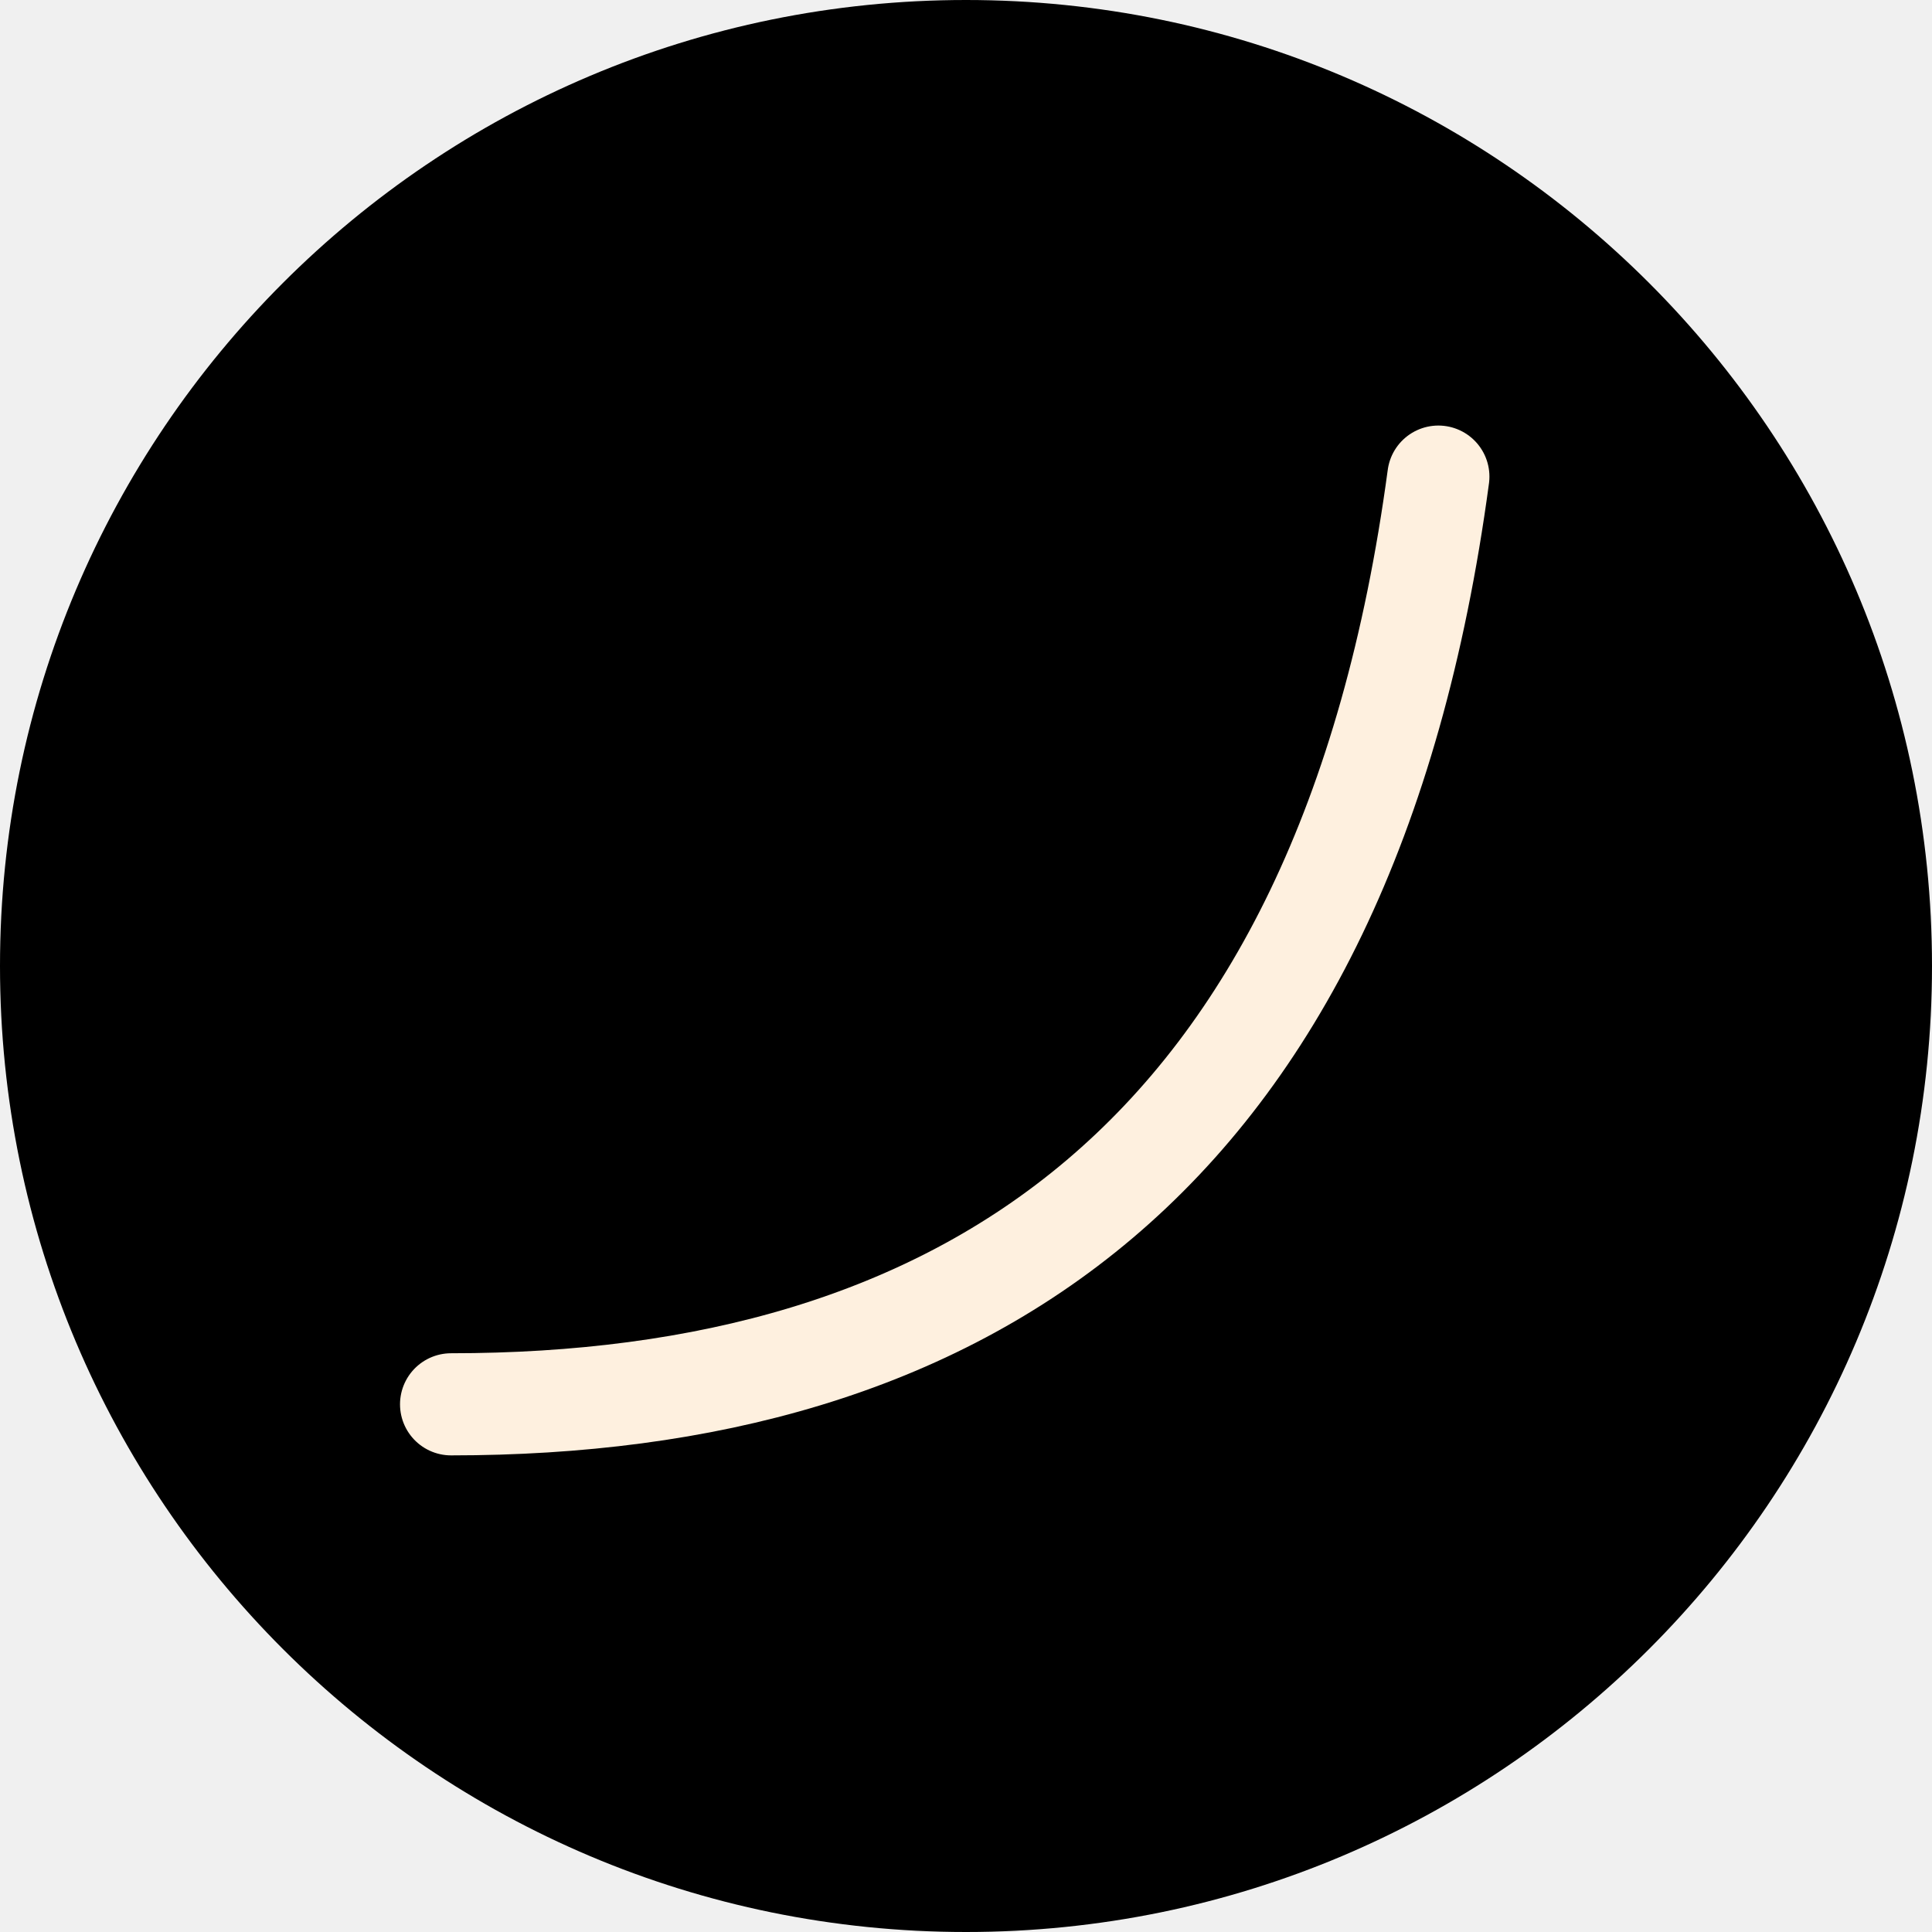
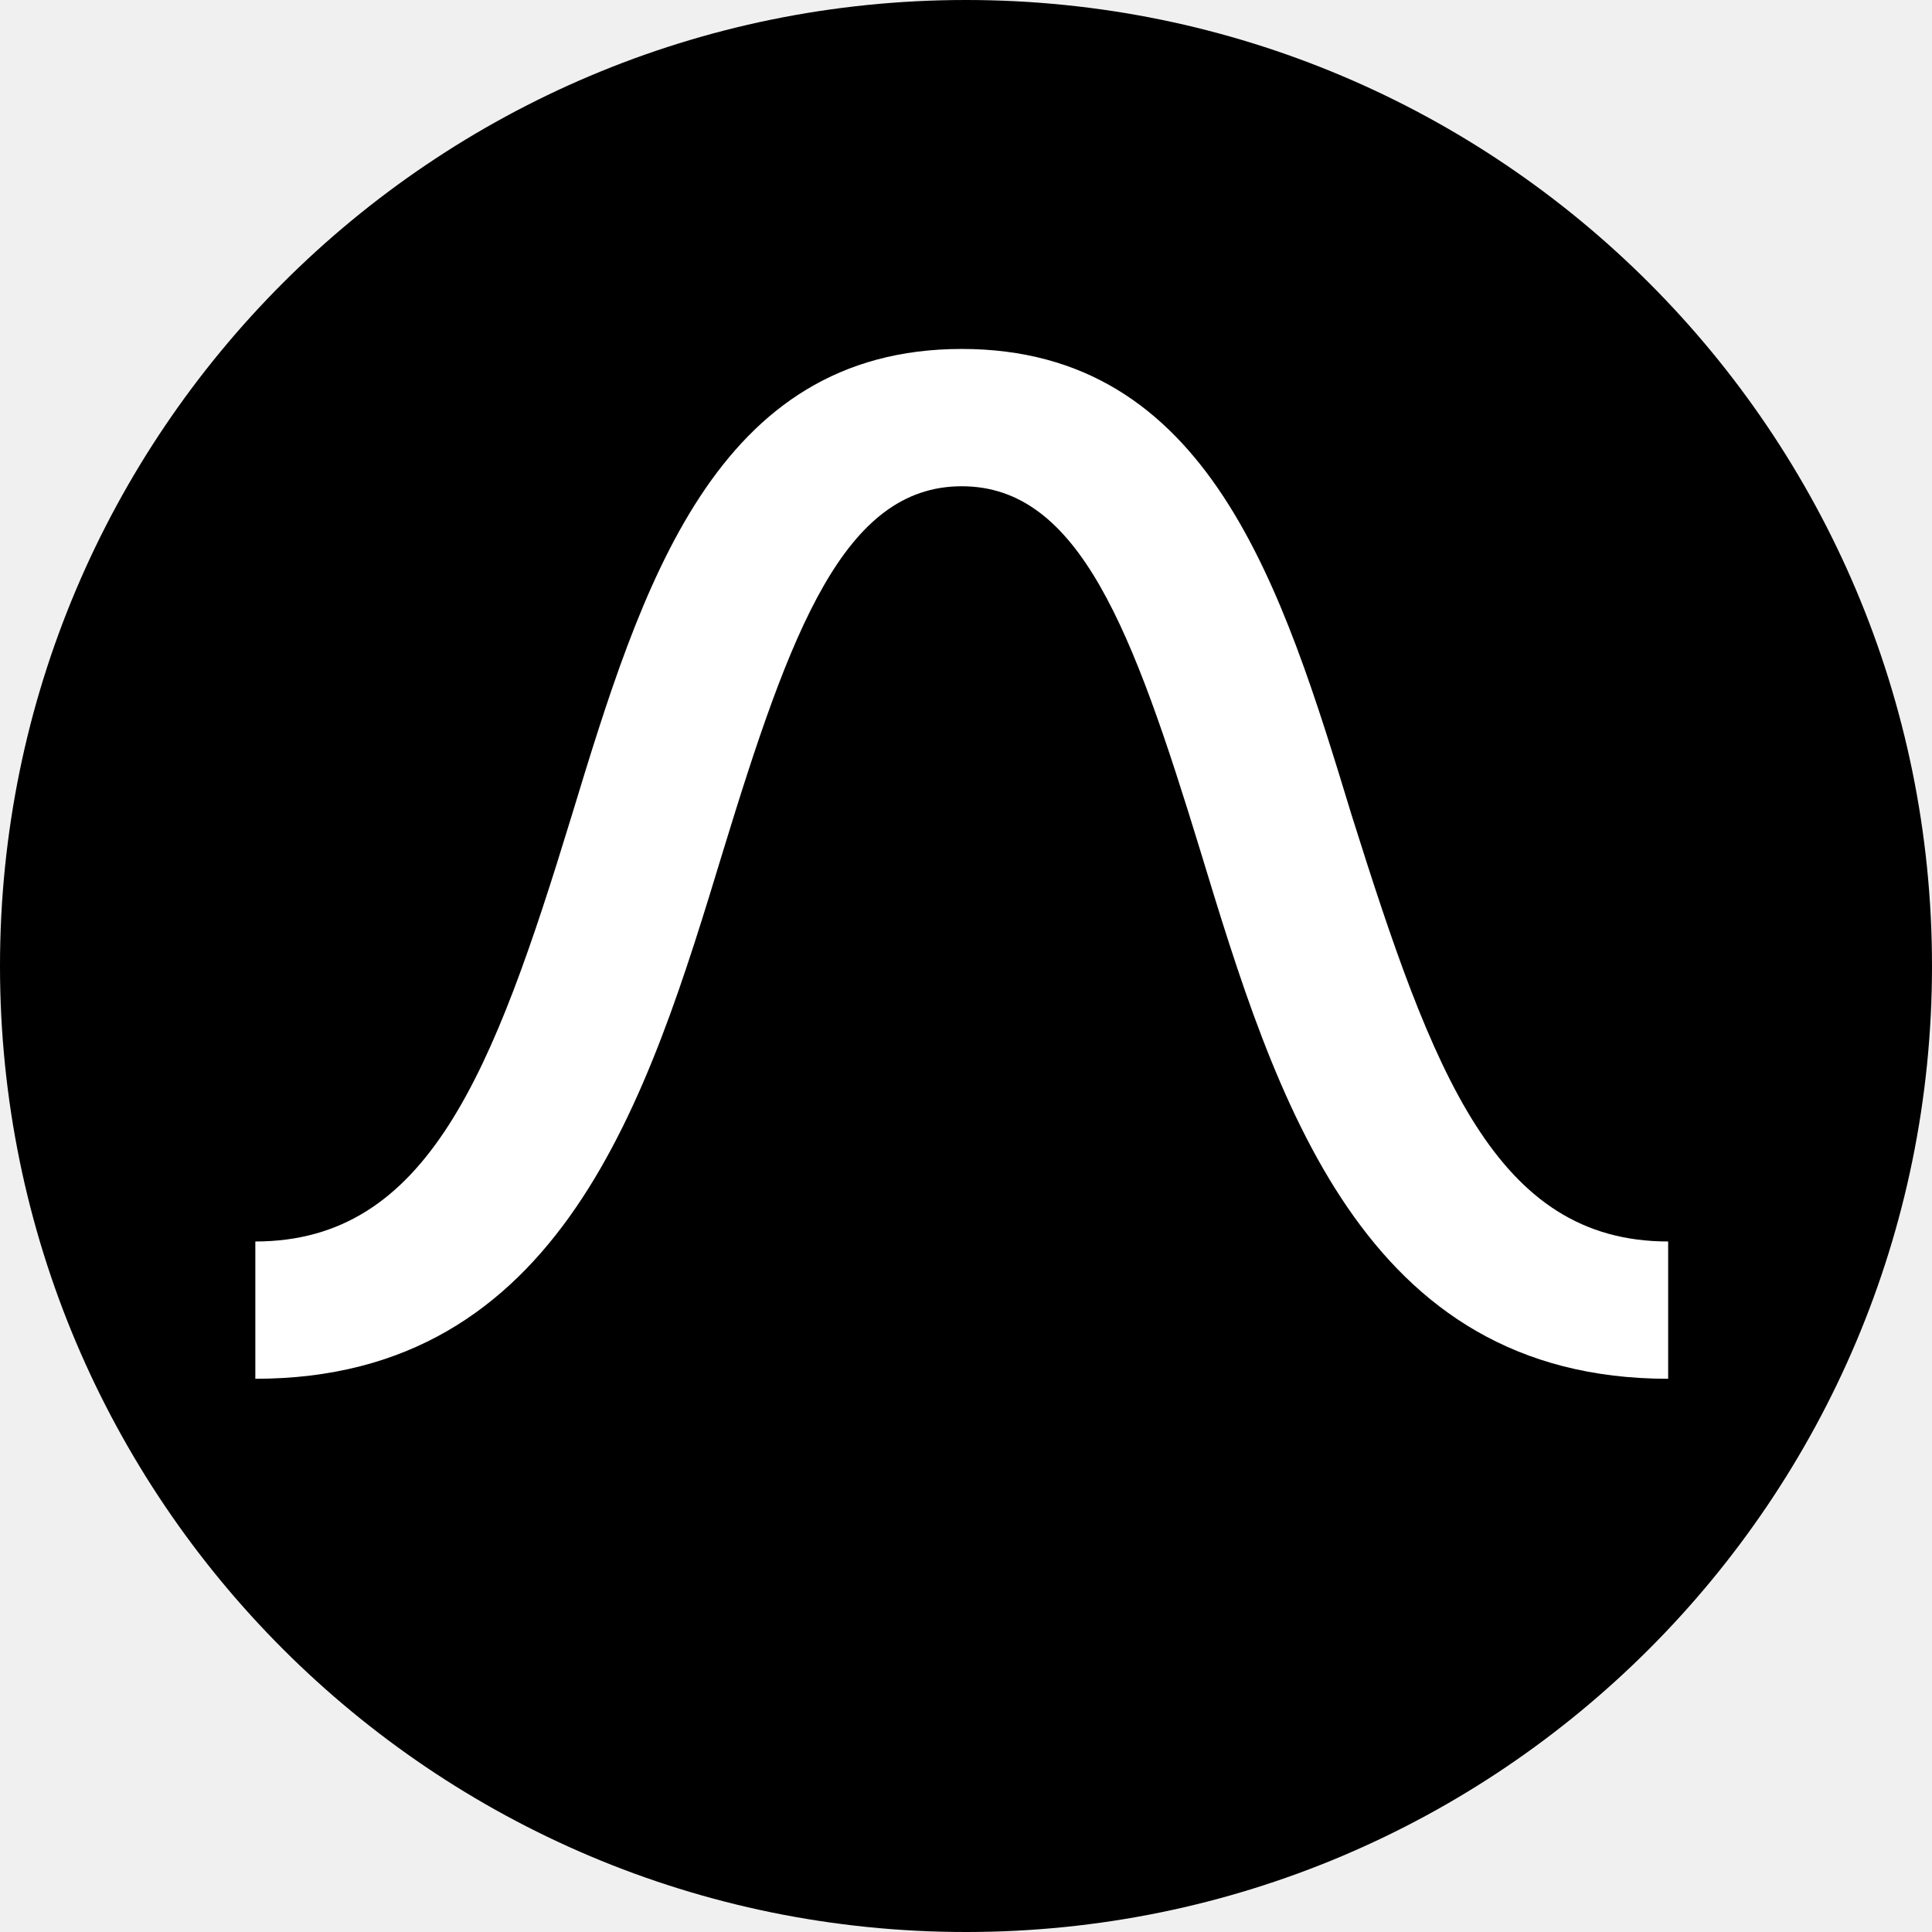
<svg xmlns="http://www.w3.org/2000/svg" width="227" height="227" viewBox="0 0 227 227" fill="none">
  <circle cx="113.5" cy="113.5" r="113.5" fill="black" />
-   <path d="M53 165C112.487 165 158.094 137 169 56" stroke="#fef0df" stroke-width="12" stroke-linecap="round" />
+   <path d="M84.965 99.967C92.896 74.073 99.167 57.133 113 57.133C126.833 57.133 133.104 74.073 141.036 99.967C149.889 129.088 160.033 162 196 162V145.867C175.711 145.867 168.333 126.023 158.834 95.853C150.627 68.911 142.05 41 113 41C83.95 41 75.373 68.911 67.166 95.853C57.943 126.023 50.289 145.867 30 145.867V162C65.967 162 76.111 129.088 84.965 99.967Z" fill="white" />
</svg>
